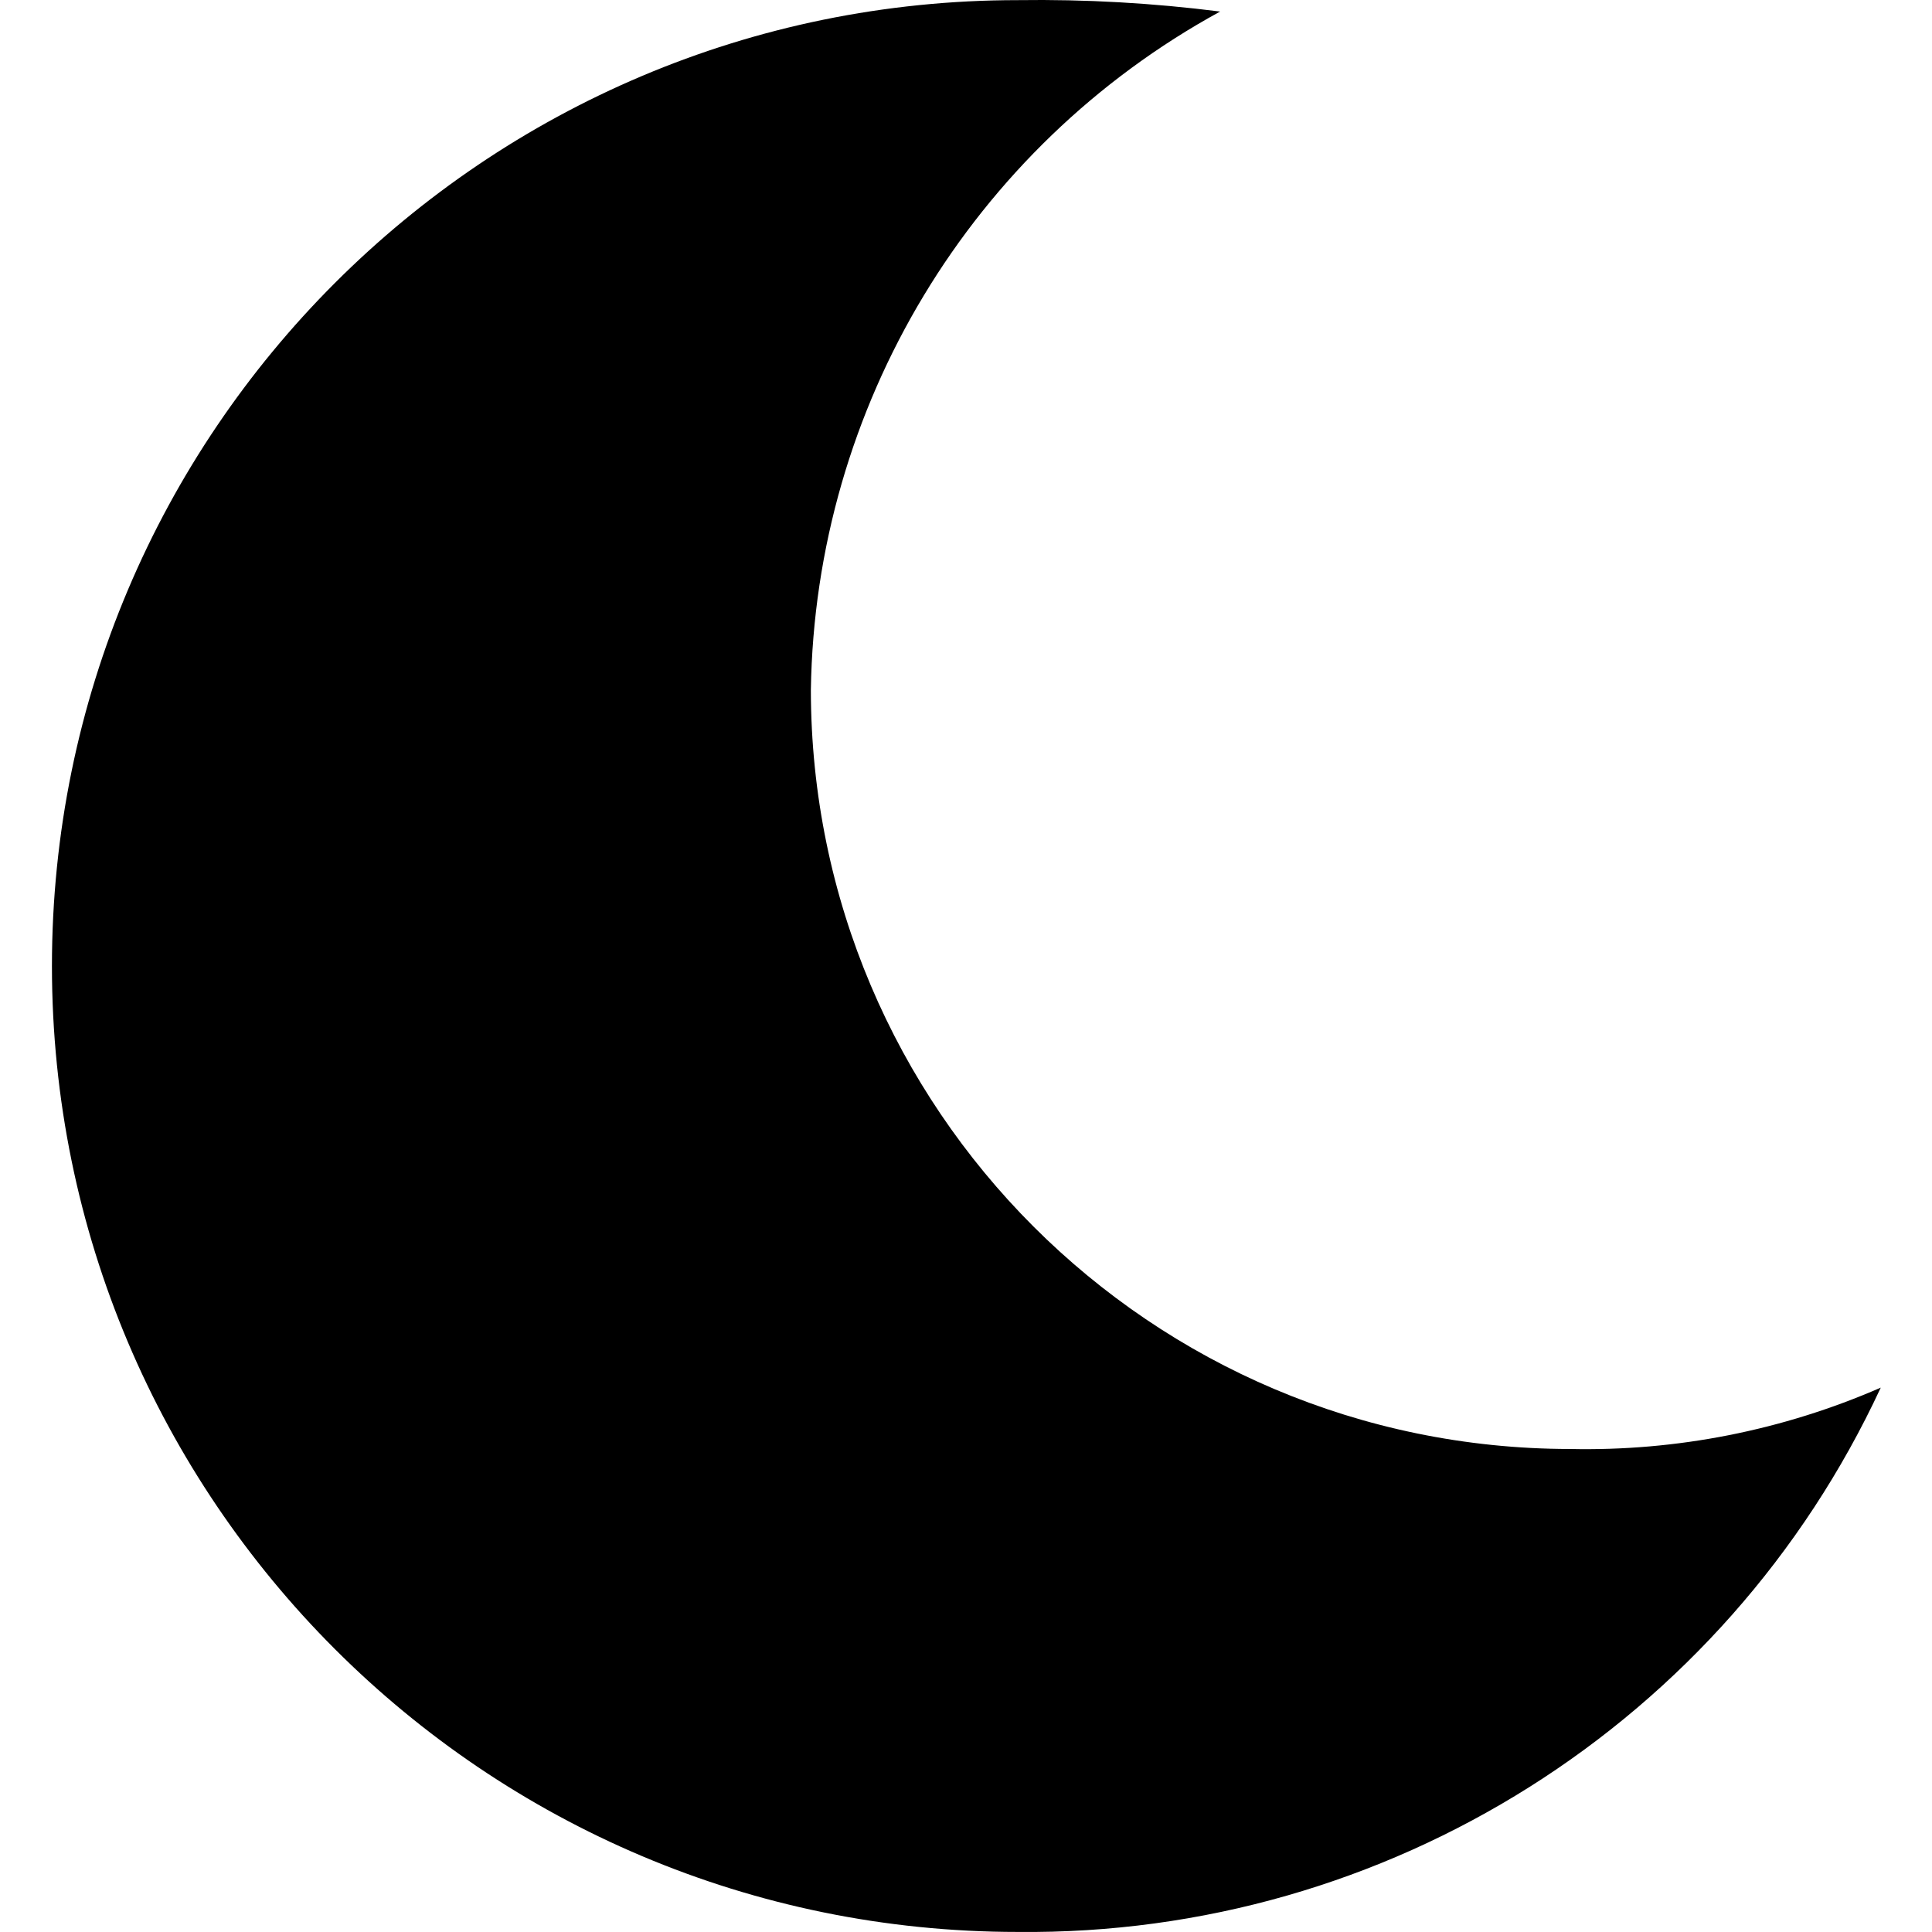
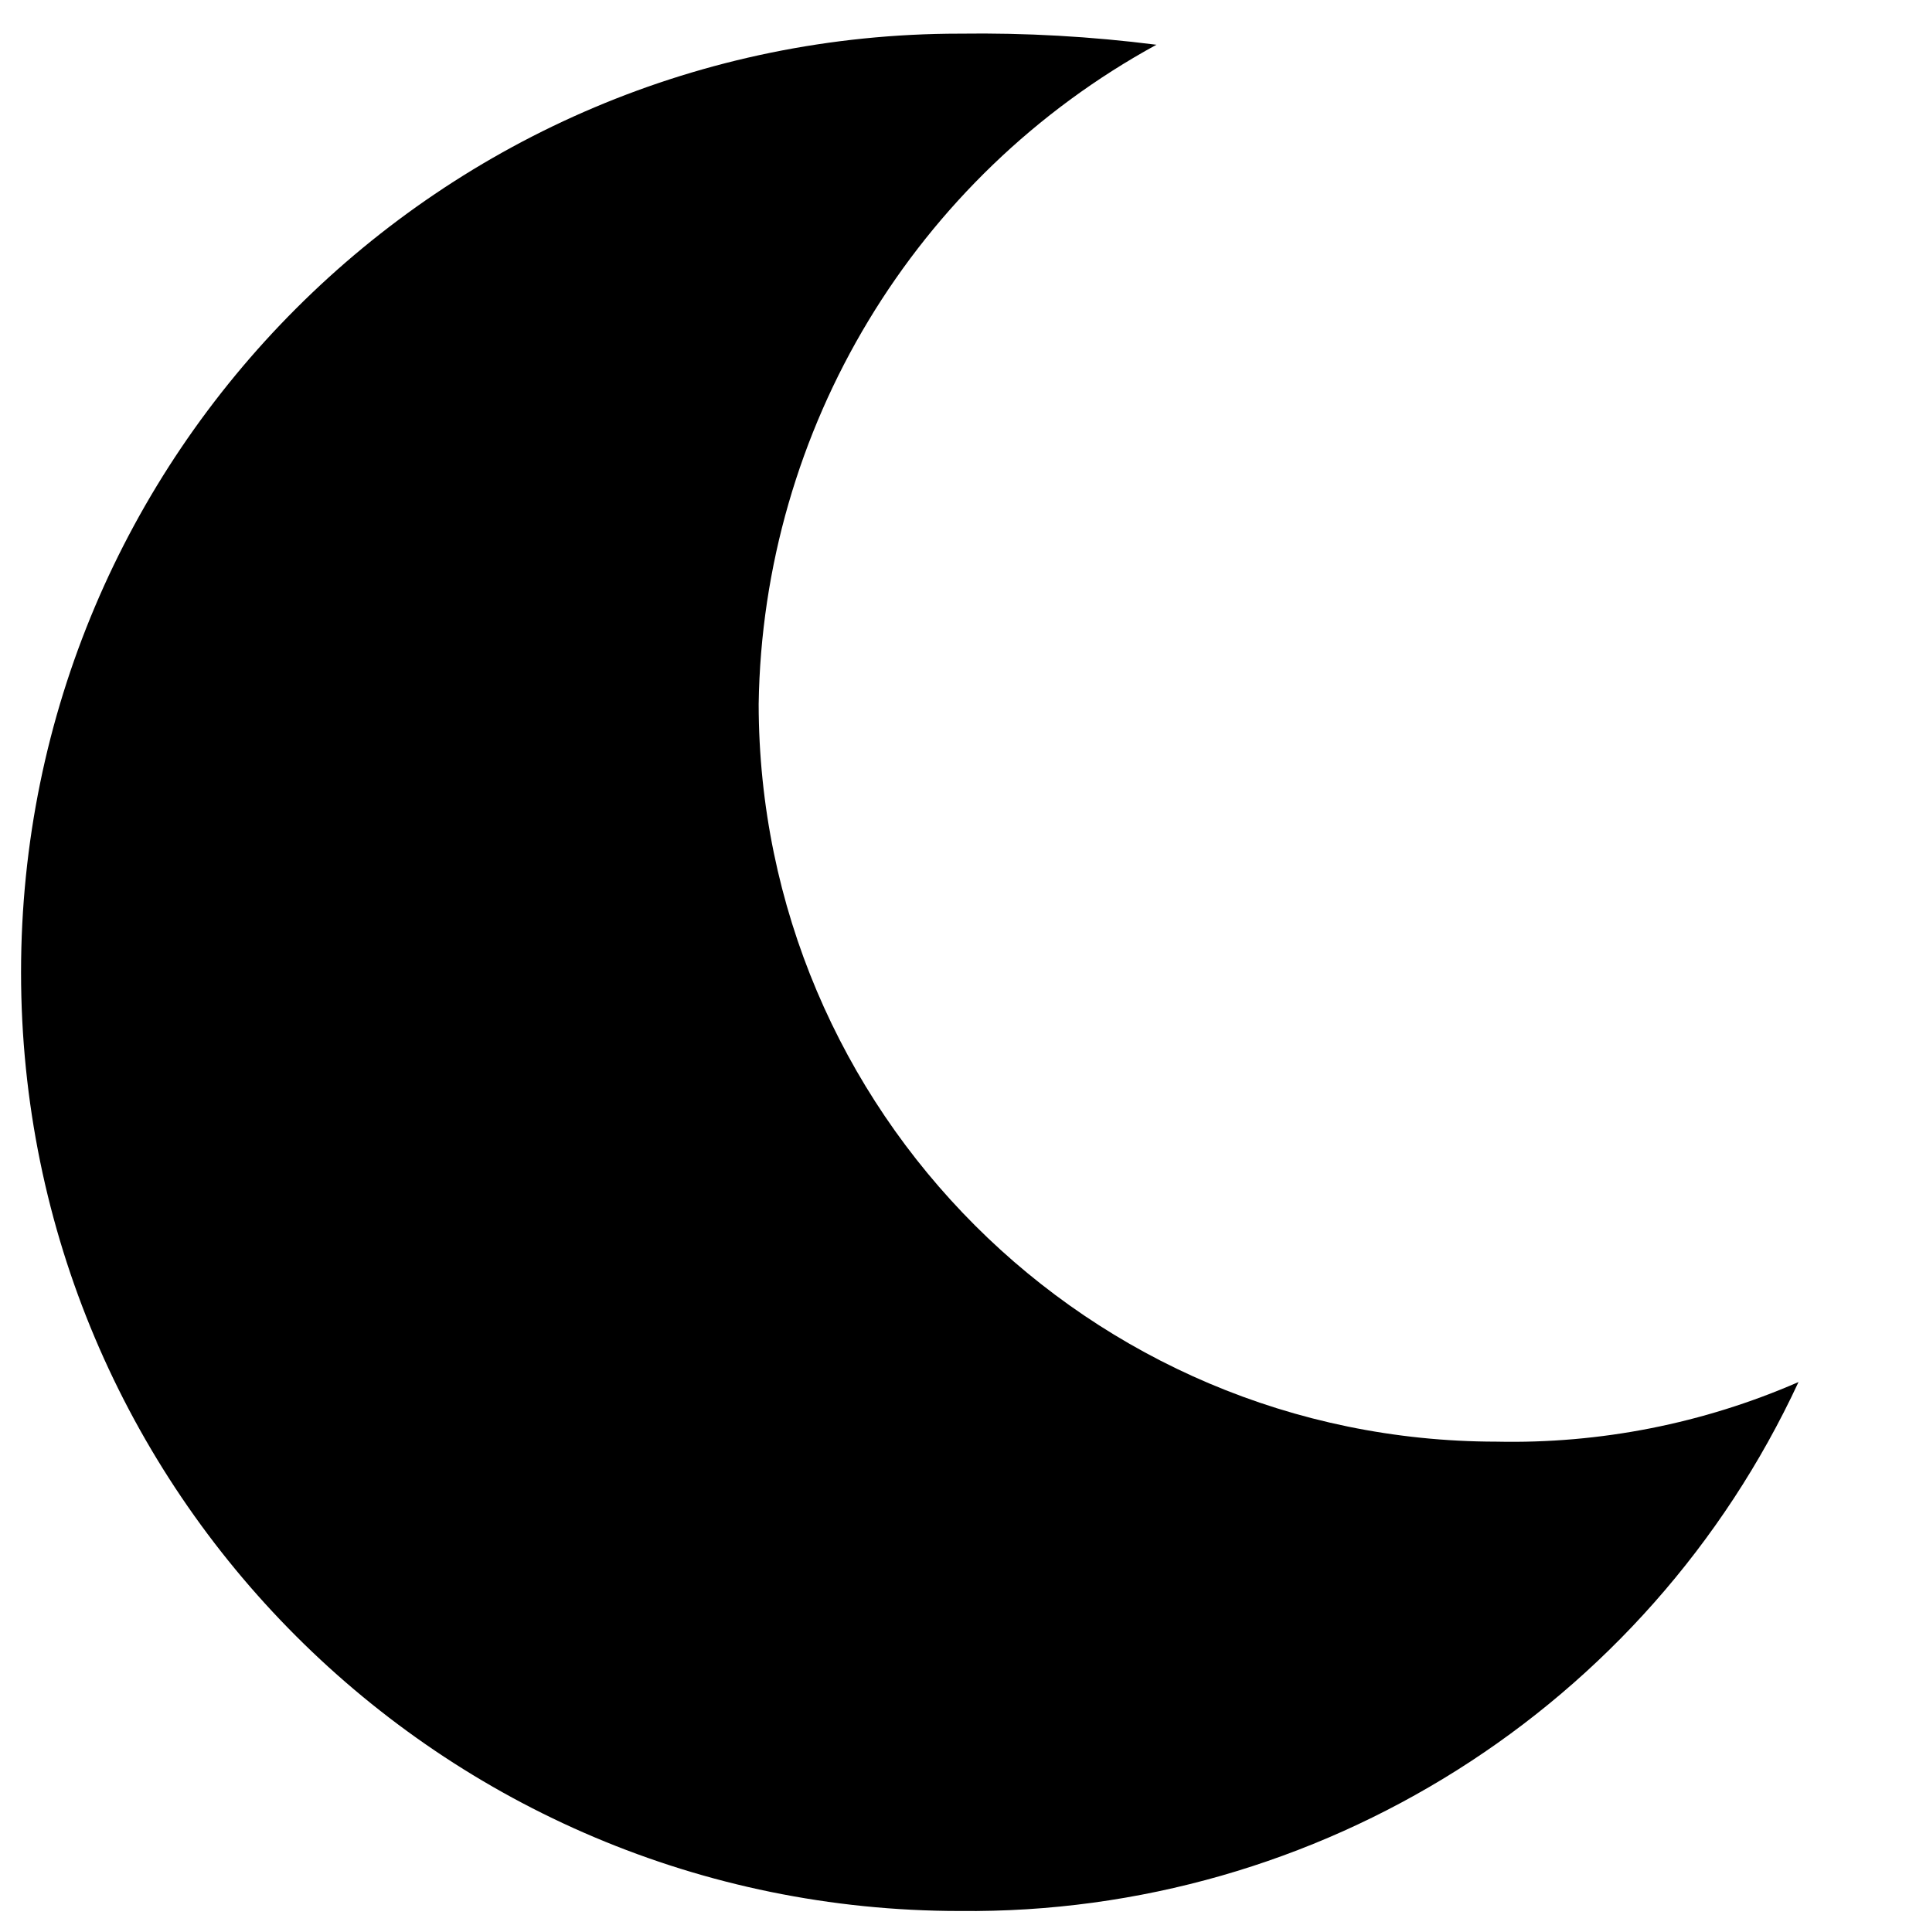
- <svg xmlns="http://www.w3.org/2000/svg" height="448pt" viewBox="-12 0 448 448.045" width="448pt">
+ <svg xmlns="http://www.w3.org/2000/svg" id="iconMoon" viewBox="-5 -8 457 461.045">
  <path d="m224.023 448.031c85.715.902 164.012-48.488 200.117-126.23-22.723 9.914-47.332 14.77-72.117 14.23-97.156-.109-175.891-78.844-176-176 .973-65.719 37.234-125.832 94.91-157.352-15.555-1.98-31.23-2.867-46.91-2.648-123.715 0-224 100.289-224 224 0 123.715 100.285 224 224 224zm0 0" />
</svg>
